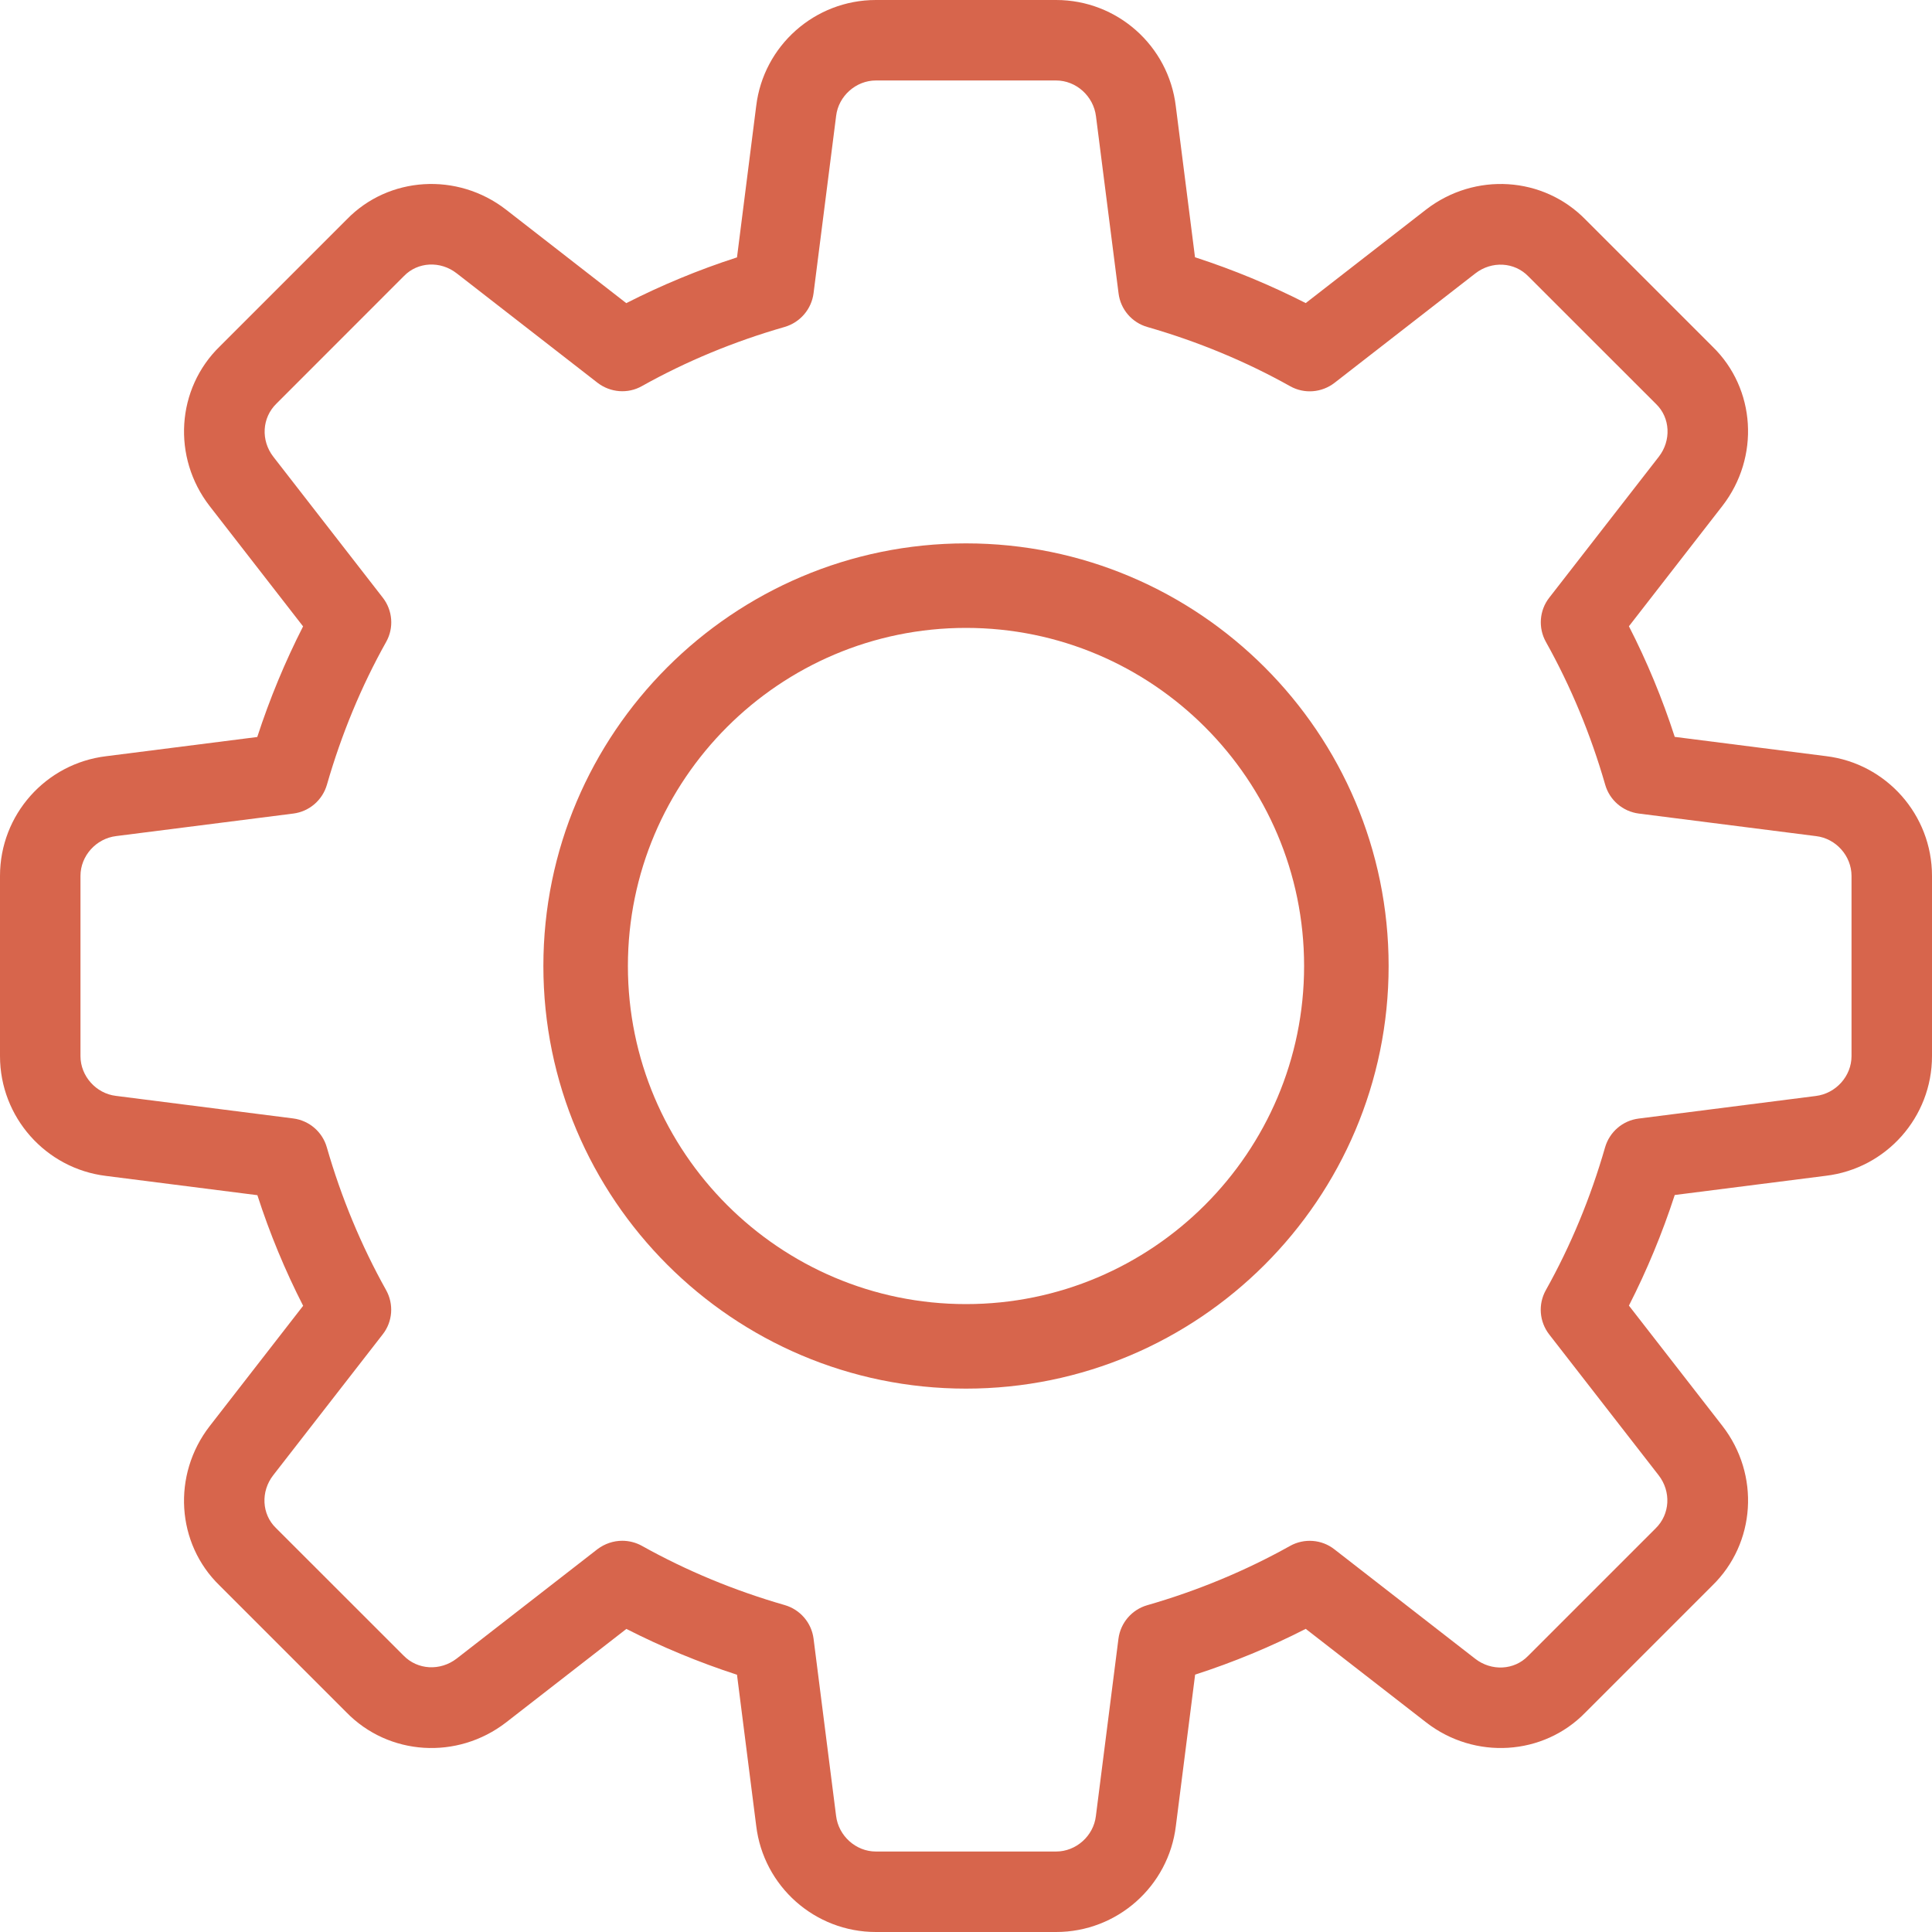
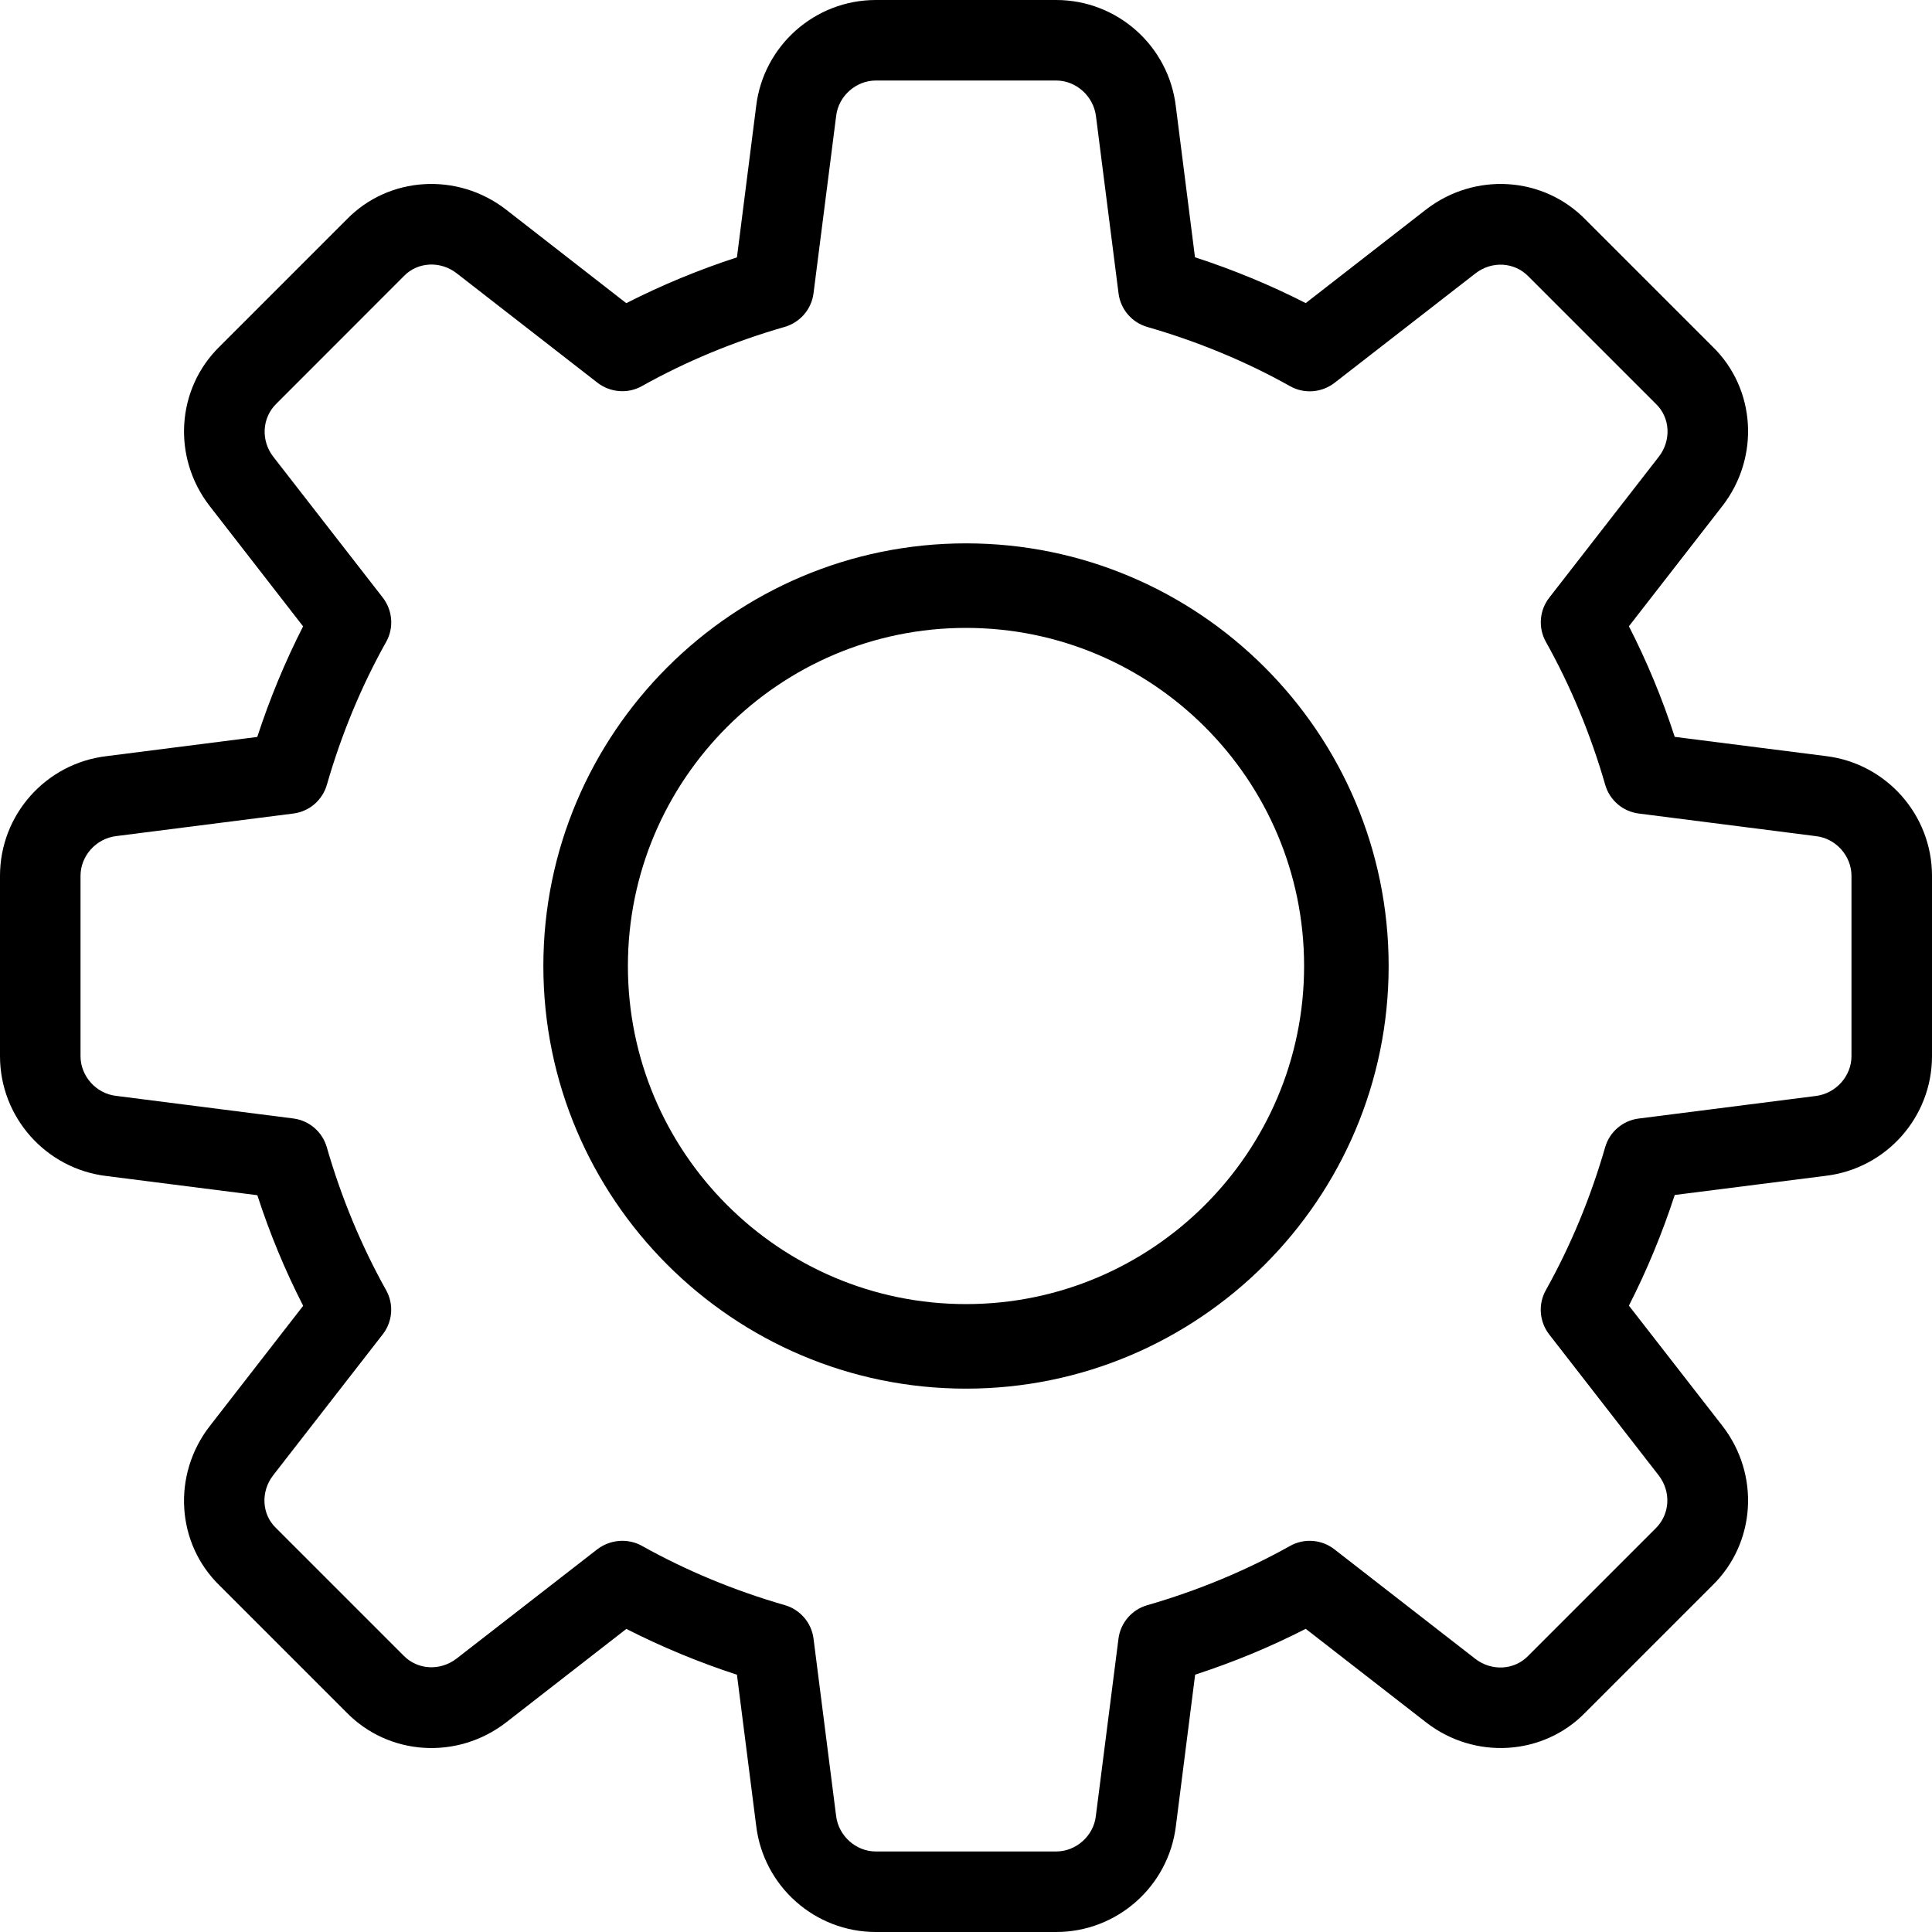
- <svg xmlns="http://www.w3.org/2000/svg" width="32" height="32" viewBox="0 0 32 32" fill="none">
-   <path d="M17.493 32H14.507C13.497 32 12.645 31.244 12.525 30.24L12.207 27.739C11.571 27.532 10.957 27.277 10.375 26.98L8.383 28.528C7.575 29.153 6.437 29.081 5.736 28.36L3.636 26.26C2.92 25.565 2.848 24.428 3.473 23.621L5.021 21.628C4.723 21.045 4.468 20.432 4.263 19.796L1.756 19.477C0.756 19.355 0 18.503 0 17.493V14.507C0 13.497 0.756 12.645 1.76 12.525L4.261 12.207C4.468 11.571 4.723 10.957 5.02 10.375L3.473 8.383C2.847 7.575 2.92 6.436 3.643 5.735L5.743 3.635C6.437 2.919 7.576 2.848 8.381 3.472L10.373 5.021C10.956 4.724 11.569 4.469 12.207 4.263L12.525 1.756C12.645 0.756 13.497 0 14.507 0H17.493C18.503 0 19.355 0.756 19.475 1.76L19.793 4.261C20.431 4.468 21.044 4.723 21.627 5.02L23.619 3.472C24.428 2.847 25.564 2.919 26.265 3.641L28.365 5.741C29.081 6.436 29.153 7.573 28.528 8.38L26.98 10.373C27.279 10.956 27.533 11.569 27.739 12.205L30.245 12.524C31.244 12.645 32 13.497 32 14.507V17.493C32 18.503 31.244 19.355 30.24 19.475L27.739 19.793C27.532 20.429 27.277 21.043 26.98 21.625L28.528 23.617C29.155 24.425 29.081 25.563 28.359 26.264L26.259 28.364C25.564 29.08 24.425 29.153 23.62 28.527L21.627 26.979C21.044 27.277 20.431 27.532 19.795 27.737L19.476 30.244C19.355 31.244 18.503 32 17.493 32ZM10.307 25.52C10.417 25.52 10.531 25.548 10.632 25.604C11.367 26.015 12.163 26.345 12.997 26.585C13.253 26.659 13.441 26.877 13.475 27.141L13.848 30.075C13.888 30.409 14.177 30.667 14.507 30.667H17.493C17.823 30.667 18.112 30.409 18.151 30.081L18.525 27.143C18.559 26.879 18.747 26.66 19.003 26.587C19.837 26.347 20.633 26.016 21.368 25.605C21.601 25.475 21.892 25.497 22.101 25.661L24.435 27.475C24.703 27.683 25.079 27.665 25.308 27.429L27.421 25.316C27.663 25.081 27.681 24.705 27.473 24.436L25.66 22.103C25.496 21.892 25.473 21.603 25.604 21.369C26.015 20.635 26.345 19.839 26.585 19.004C26.659 18.748 26.877 18.56 27.141 18.527L30.075 18.153C30.409 18.112 30.667 17.823 30.667 17.493V14.507C30.667 14.177 30.409 13.888 30.081 13.849L27.143 13.475C26.879 13.441 26.66 13.253 26.587 12.997C26.347 12.163 26.016 11.367 25.605 10.632C25.475 10.399 25.496 10.109 25.661 9.899L27.475 7.565C27.684 7.296 27.665 6.92 27.431 6.693L25.317 4.58C25.084 4.337 24.707 4.319 24.437 4.528L22.104 6.341C21.892 6.505 21.603 6.528 21.369 6.397C20.637 5.987 19.841 5.657 19.004 5.416C18.748 5.343 18.56 5.124 18.527 4.86L18.153 1.927C18.112 1.591 17.823 1.333 17.493 1.333H14.507C14.177 1.333 13.888 1.591 13.849 1.919L13.475 4.857C13.441 5.121 13.253 5.34 12.997 5.415C12.16 5.655 11.364 5.985 10.632 6.395C10.399 6.527 10.109 6.503 9.897 6.34L7.564 4.527C7.295 4.317 6.92 4.336 6.692 4.571L4.579 6.685C4.337 6.92 4.319 7.296 4.527 7.565L6.34 9.899C6.504 10.109 6.527 10.399 6.396 10.632C5.984 11.367 5.655 12.163 5.415 12.997C5.341 13.253 5.123 13.441 4.859 13.475L1.925 13.848C1.591 13.888 1.333 14.177 1.333 14.507V17.493C1.333 17.823 1.591 18.112 1.919 18.151L4.857 18.525C5.121 18.559 5.34 18.747 5.413 19.003C5.653 19.837 5.984 20.633 6.395 21.368C6.525 21.601 6.504 21.891 6.339 22.101L4.525 24.435C4.316 24.704 4.335 25.08 4.569 25.307L6.683 27.42C6.916 27.661 7.291 27.68 7.563 27.472L9.896 25.659C10.017 25.568 10.161 25.52 10.307 25.52Z" fill="#D7654C" />
-   <path d="M16 23C12.14 23 9 19.86 9 16C9 12.14 12.14 9 16 9C19.86 9 23 12.14 23 16C23 19.86 19.86 23 16 23ZM16 10.4C12.912 10.4 10.4 12.912 10.4 16C10.4 19.088 12.912 21.6 16 21.6C19.088 21.6 21.6 19.088 21.6 16C21.6 12.912 19.088 10.4 16 10.4Z" fill="#D7654C" />
+ <svg xmlns="http://www.w3.org/2000/svg" width="25" height="25" viewBox="0 0 25 25" fill="none">
+   <path d="M13.667 25H11.333C10.545 25 9.879 24.409 9.785 23.625L9.536 21.671C9.04 21.509 8.56 21.31 8.105 21.078L6.549 22.288C5.918 22.776 5.029 22.72 4.481 22.156L2.841 20.516C2.281 19.973 2.225 19.084 2.714 18.454L3.923 16.897C3.69 16.442 3.491 15.963 3.33 15.466L1.372 15.217C0.591 15.121 0 14.455 0 13.667V11.333C0 10.545 0.591 9.879 1.375 9.785L3.329 9.536C3.491 9.04 3.69 8.56 3.922 8.105L2.714 6.549C2.224 5.918 2.281 5.028 2.846 4.48L4.486 2.84C5.029 2.28 5.919 2.225 6.548 2.712L8.104 3.923C8.559 3.691 9.039 3.492 9.536 3.33L9.785 1.372C9.879 0.591 10.545 0 11.333 0H13.667C14.455 0 15.121 0.591 15.215 1.375L15.463 3.329C15.961 3.491 16.441 3.69 16.896 3.922L18.452 2.712C19.084 2.224 19.972 2.28 20.52 2.845L22.16 4.485C22.72 5.028 22.776 5.917 22.288 6.547L21.078 8.104C21.311 8.559 21.51 9.039 21.671 9.535L23.629 9.784C24.409 9.879 25 10.545 25 11.333V13.667C25 14.455 24.409 15.121 23.625 15.215L21.671 15.463C21.509 15.96 21.31 16.44 21.078 16.895L22.288 18.451C22.777 19.082 22.72 19.971 22.155 20.519L20.515 22.159C19.972 22.719 19.082 22.776 18.453 22.287L16.896 21.077C16.441 21.31 15.961 21.509 15.465 21.67L15.216 23.628C15.121 24.409 14.455 25 13.667 25ZM8.052 19.938C8.139 19.938 8.227 19.959 8.306 20.003C8.88 20.324 9.502 20.582 10.154 20.77C10.354 20.827 10.501 20.998 10.527 21.204L10.819 23.496C10.85 23.757 11.076 23.958 11.333 23.958H13.667C13.924 23.958 14.15 23.757 14.18 23.501L14.473 21.205C14.499 20.999 14.646 20.828 14.846 20.771C15.498 20.583 16.12 20.325 16.694 20.004C16.876 19.902 17.103 19.92 17.267 20.048L19.09 21.465C19.299 21.627 19.593 21.613 19.772 21.429L21.423 19.778C21.611 19.595 21.626 19.301 21.463 19.091L20.047 17.268C19.919 17.103 19.901 16.877 20.003 16.695C20.324 16.121 20.582 15.499 20.77 14.847C20.827 14.647 20.998 14.5 21.204 14.474L23.496 14.182C23.757 14.15 23.958 13.924 23.958 13.667V11.333C23.958 11.076 23.757 10.85 23.501 10.82L21.205 10.527C20.999 10.501 20.828 10.354 20.771 10.154C20.583 9.502 20.325 8.88 20.004 8.306C19.902 8.124 19.919 7.898 20.048 7.733L21.465 5.91C21.628 5.7 21.613 5.406 21.43 5.229L19.779 3.578C19.597 3.389 19.302 3.374 19.092 3.538L17.269 4.954C17.103 5.082 16.877 5.1 16.695 4.998C16.123 4.677 15.501 4.42 14.847 4.231C14.647 4.174 14.5 4.003 14.474 3.797L14.182 1.505C14.15 1.243 13.924 1.042 13.667 1.042H11.333C11.076 1.042 10.85 1.243 10.82 1.499L10.527 3.795C10.501 4.001 10.354 4.172 10.154 4.23C9.5 4.418 8.878 4.676 8.306 4.996C8.124 5.099 7.898 5.08 7.732 4.953L5.909 3.536C5.699 3.373 5.406 3.388 5.228 3.571L3.577 5.223C3.389 5.406 3.374 5.7 3.536 5.91L4.953 7.733C5.081 7.898 5.099 8.124 4.997 8.306C4.675 8.88 4.418 9.502 4.23 10.154C4.173 10.354 4.002 10.501 3.796 10.527L1.504 10.819C1.243 10.85 1.042 11.076 1.042 11.333V13.667C1.042 13.924 1.243 14.15 1.499 14.18L3.795 14.473C4.001 14.499 4.172 14.646 4.229 14.846C4.417 15.498 4.675 16.12 4.996 16.694C5.098 16.876 5.081 17.102 4.952 17.267L3.535 19.09C3.372 19.3 3.386 19.594 3.57 19.771L5.221 21.422C5.403 21.61 5.696 21.625 5.908 21.462L7.731 20.046C7.826 19.975 7.939 19.938 8.052 19.938Z" fill="black" />
+   <path d="M12.5 17.969C9.485 17.969 7.031 15.515 7.031 12.5C7.031 9.485 9.485 7.031 12.5 7.031C15.515 7.031 17.969 9.485 17.969 12.5C17.969 15.515 15.515 17.969 12.5 17.969ZM12.5 8.125C10.087 8.125 8.125 10.087 8.125 12.5C8.125 14.913 10.087 16.875 12.5 16.875C14.913 16.875 16.875 14.913 16.875 12.5C16.875 10.087 14.913 8.125 12.5 8.125Z" fill="black" />
</svg>
